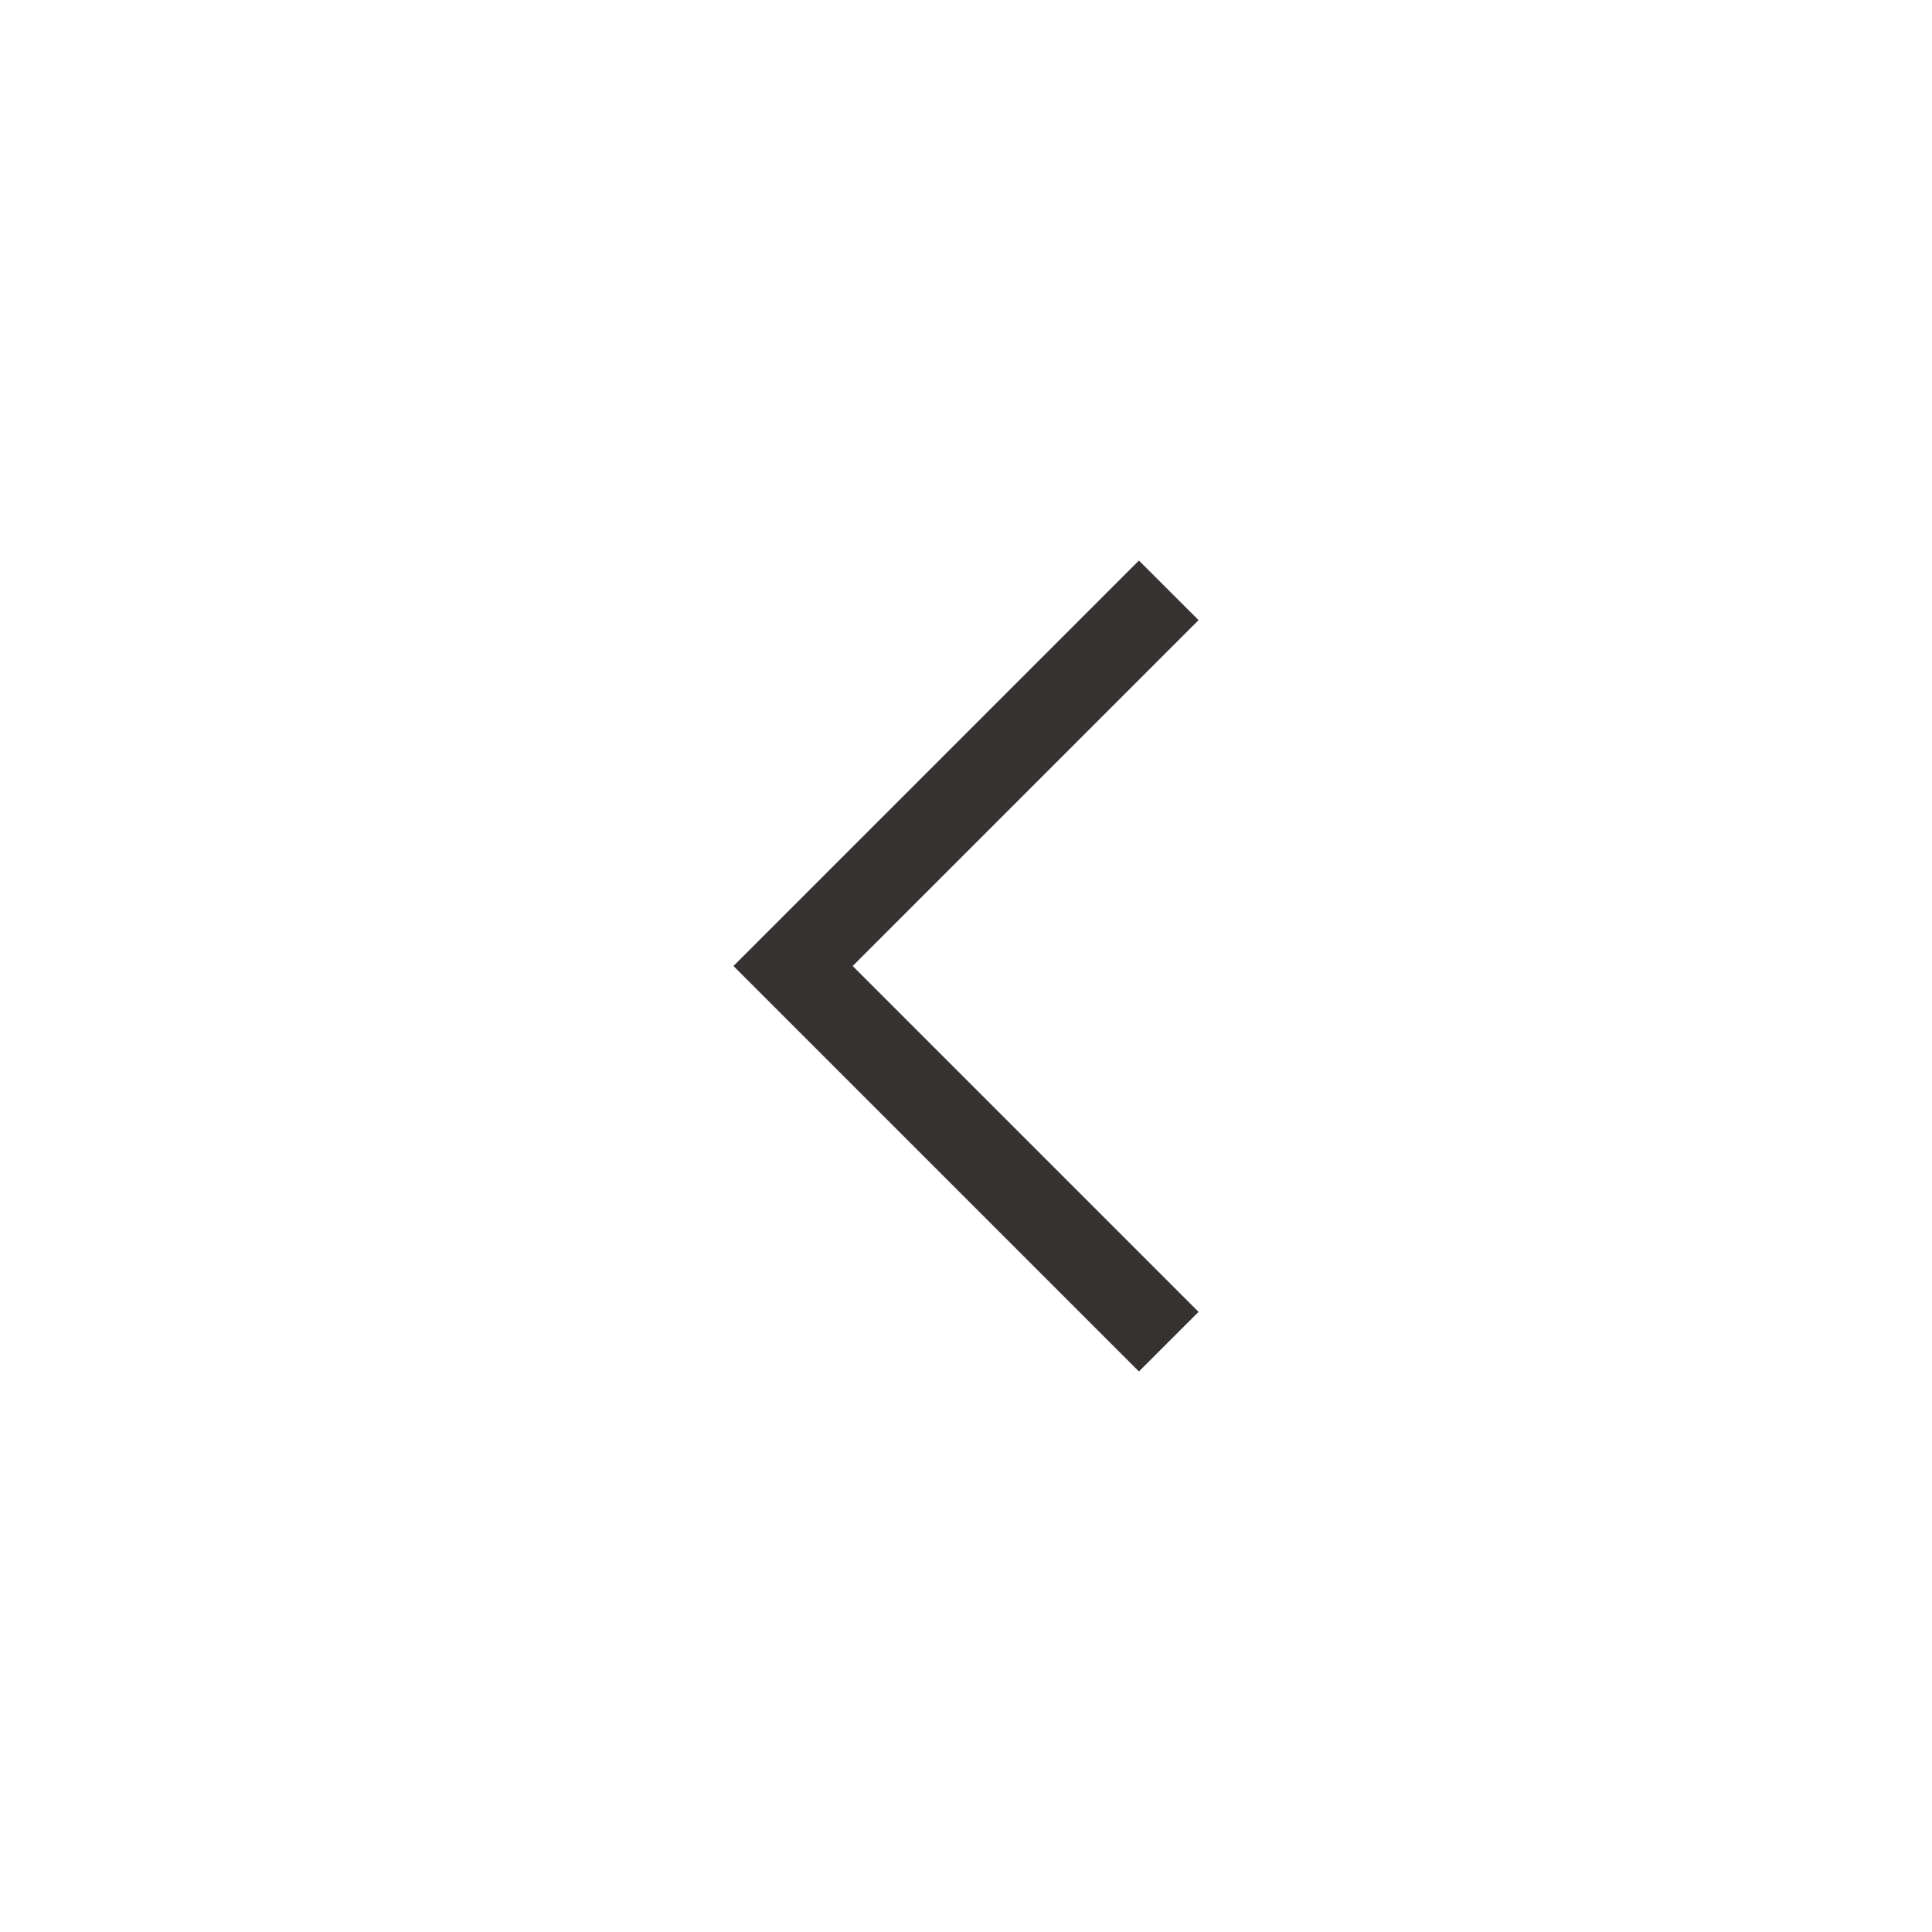
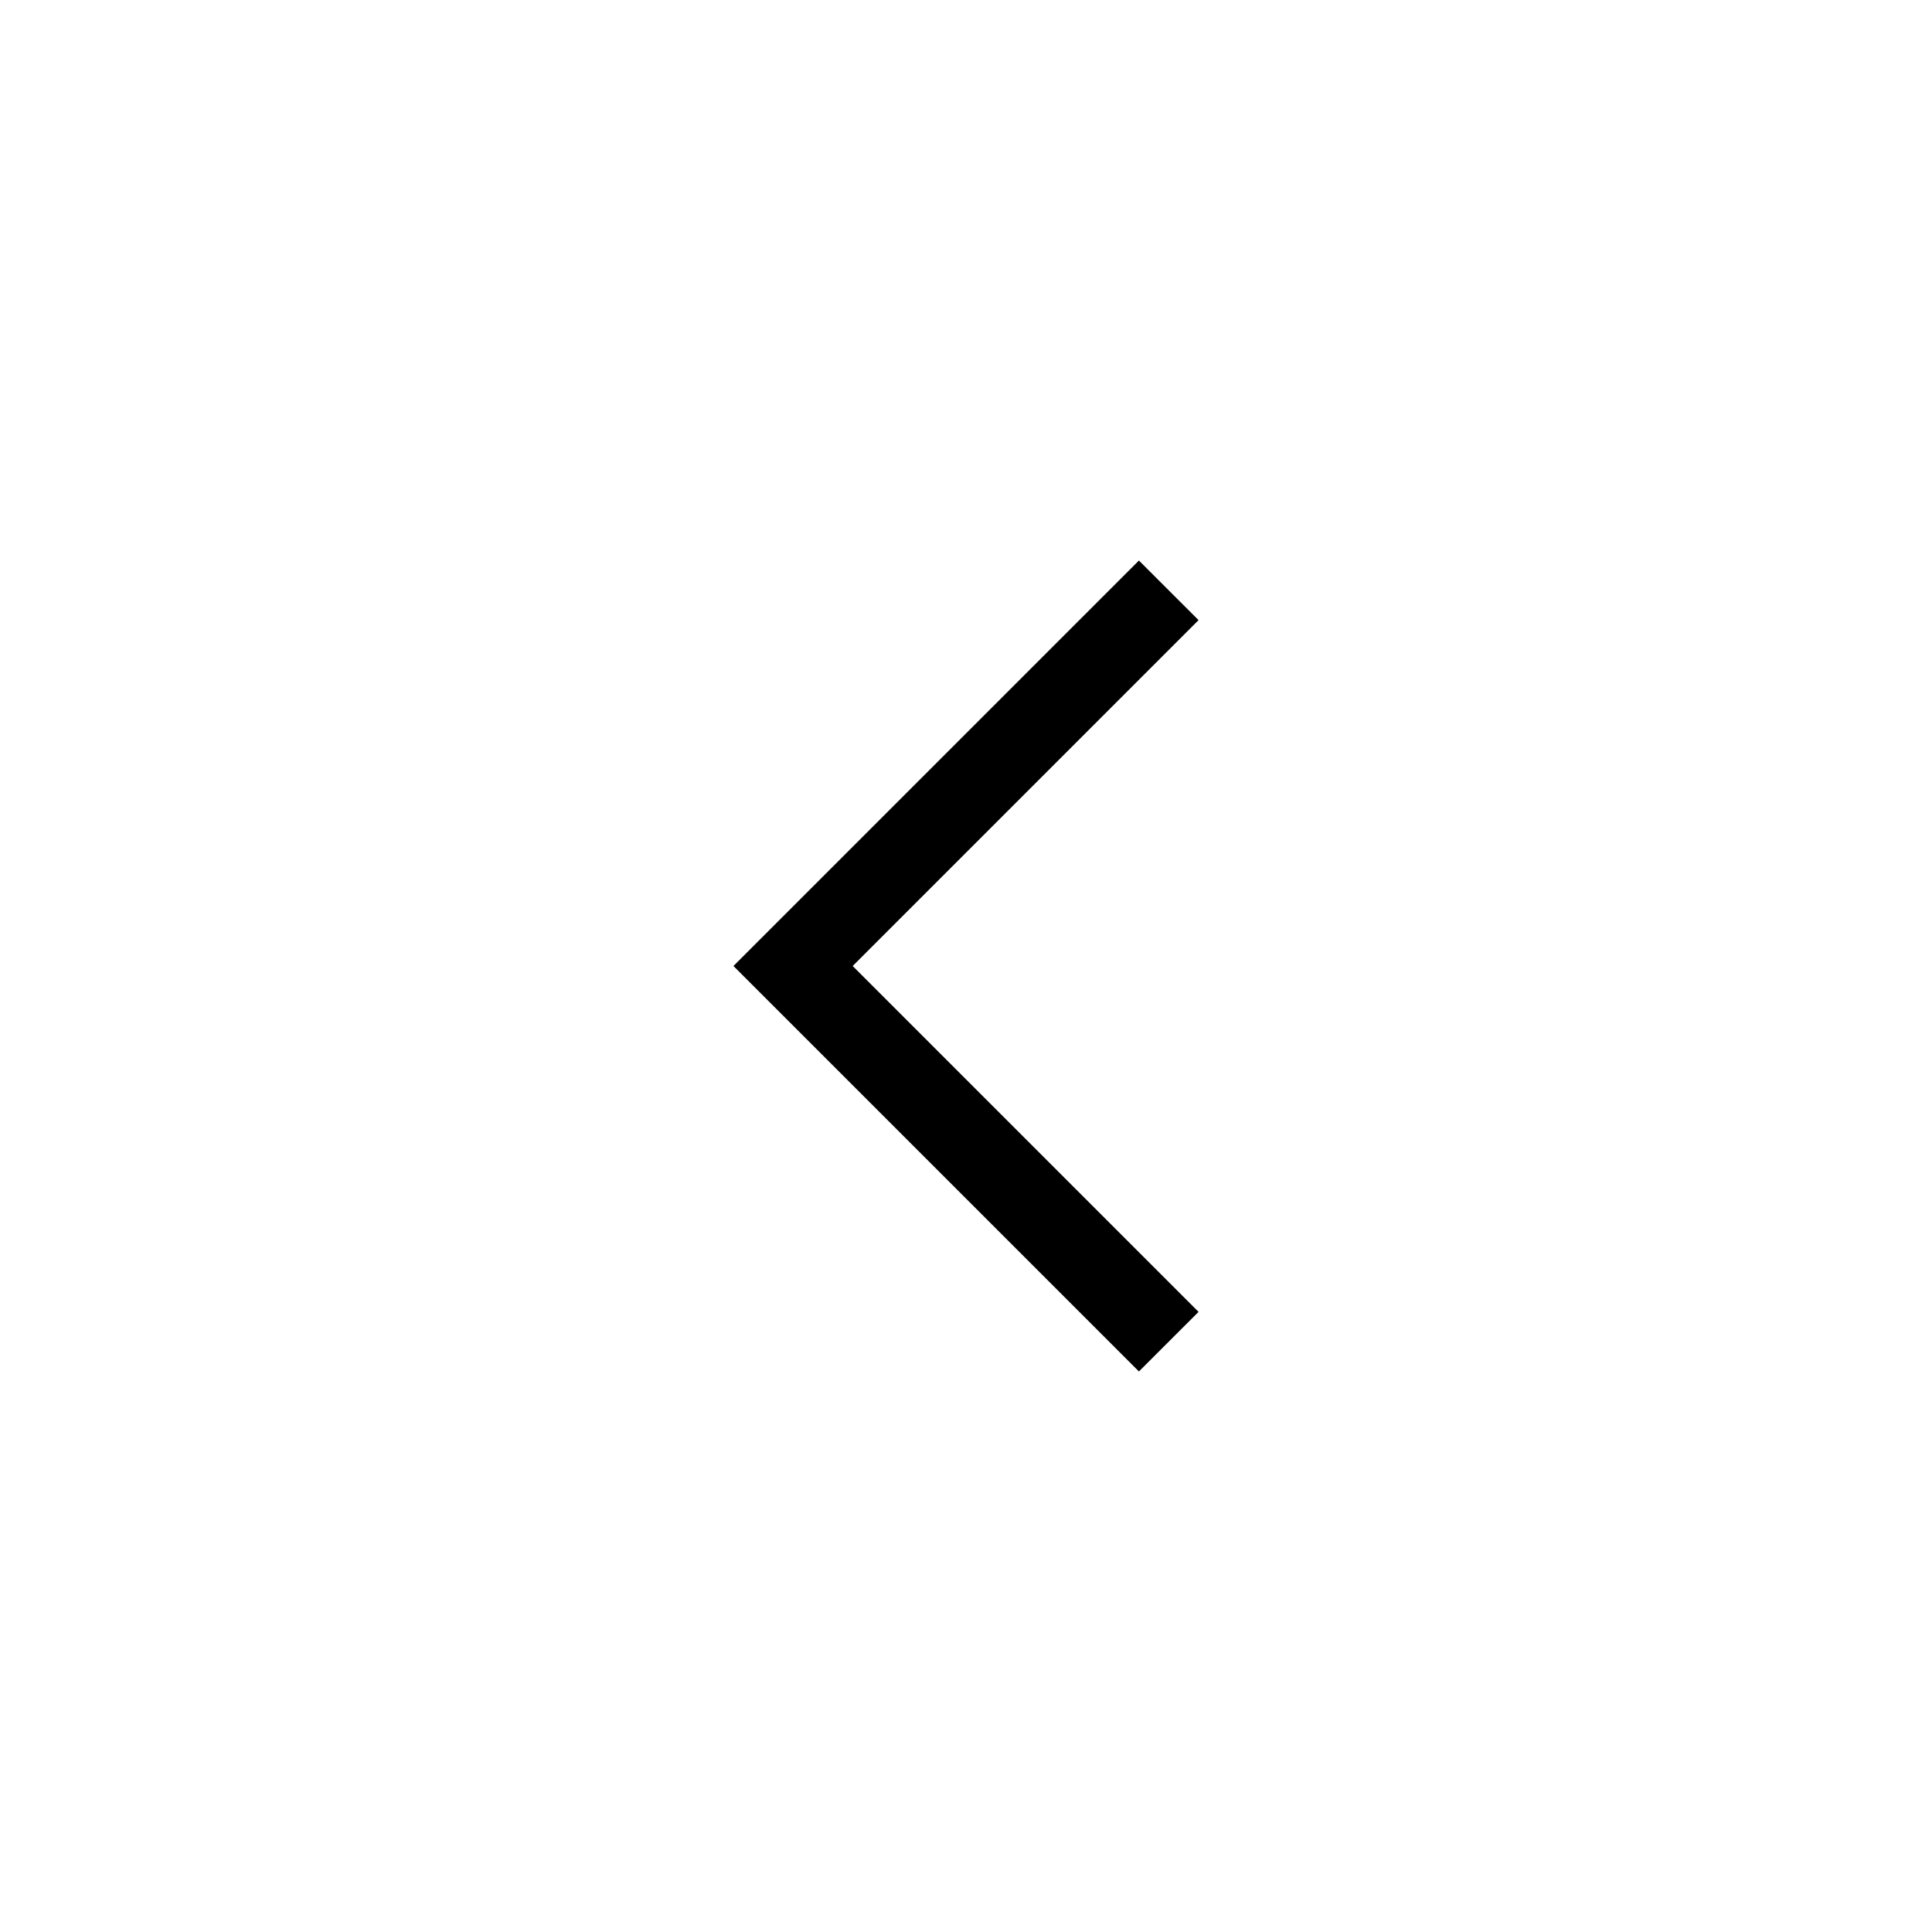
<svg xmlns="http://www.w3.org/2000/svg" width="46" height="46" viewBox="0 0 46 46" fill="none">
-   <path d="M27.117 32.654L17.463 23L27.117 13.346L28.537 14.765L20.302 23L28.537 31.235L27.117 32.654Z" fill="#363232" />
+   <path d="M27.117 32.654L17.463 23L27.117 13.346L28.537 14.765L20.302 23L28.537 31.235L27.117 32.654Z" fill="currentColor" />
</svg>
